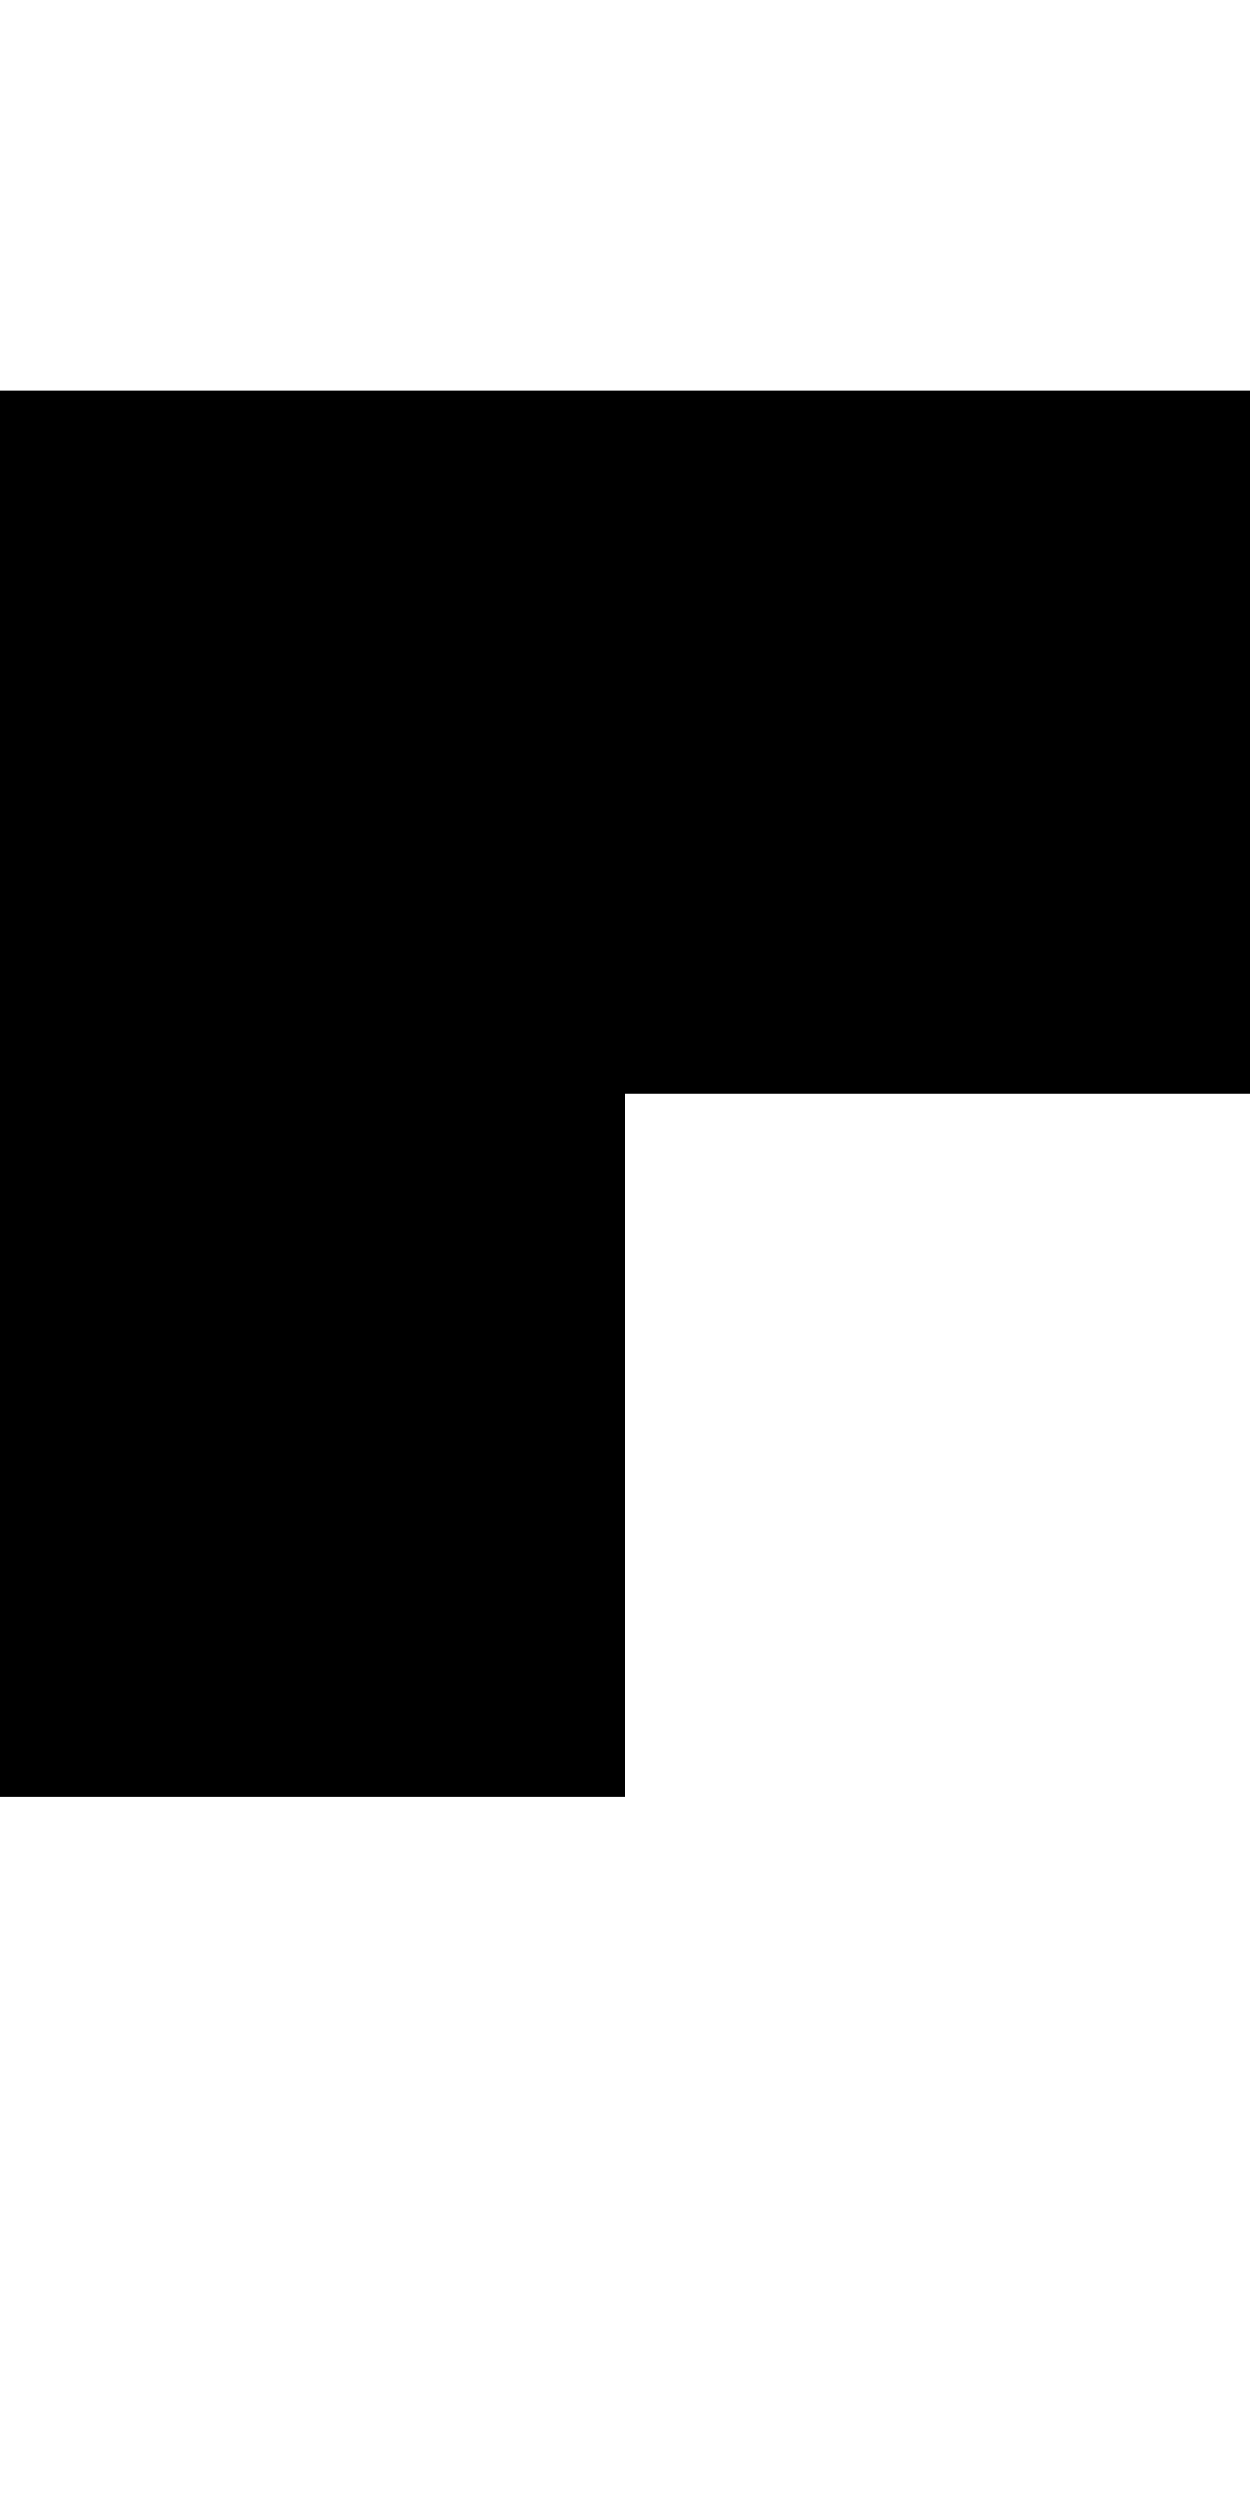
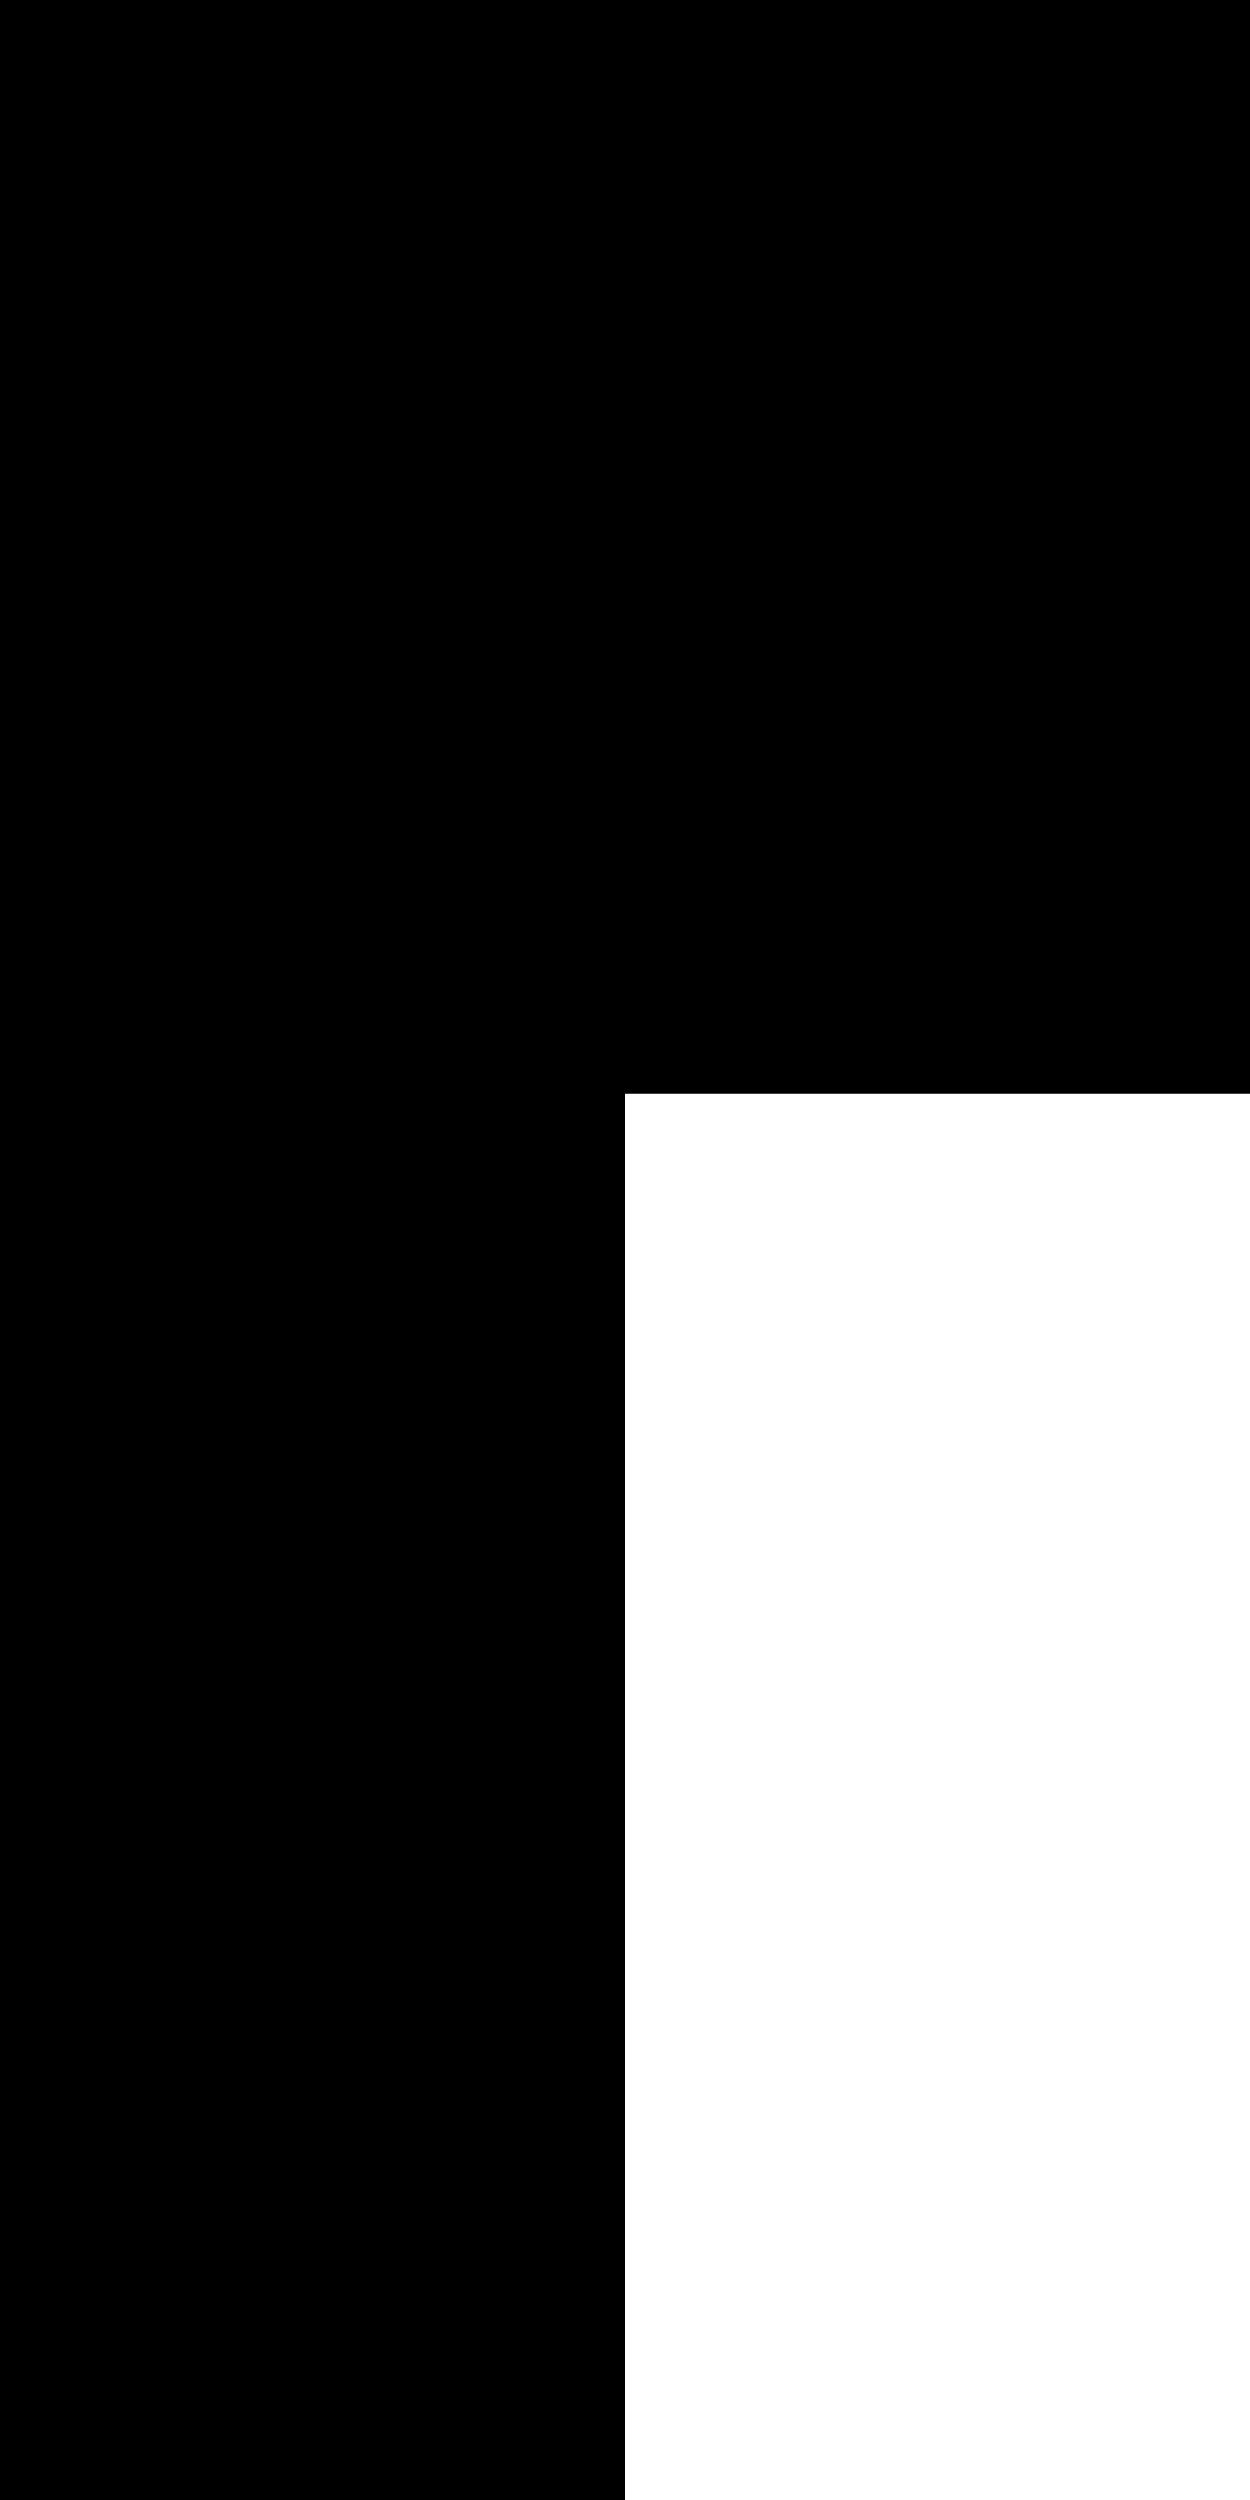
- <svg xmlns="http://www.w3.org/2000/svg" id="svg3355" height="2048" width="1024" version="1.1">
+ <svg xmlns="http://www.w3.org/2000/svg" version="1.1" width="1024" height="2048" id="svg3355">
  <defs id="defs3357" />
-   <path style="display:inline;fill:#000000;fill-opacity:1;stroke:none" id="path3157-2-7-0" d="M 1088,320 H -64 V 1472 H 512 V 896 h 576 z" />
+   <path d="M 1088,-384 H -64 V 2176 H 512 V 896 h 576 z" id="path3157-2-7-0" style="display:inline;fill:#000000;fill-opacity:1;stroke:none" />
</svg>
